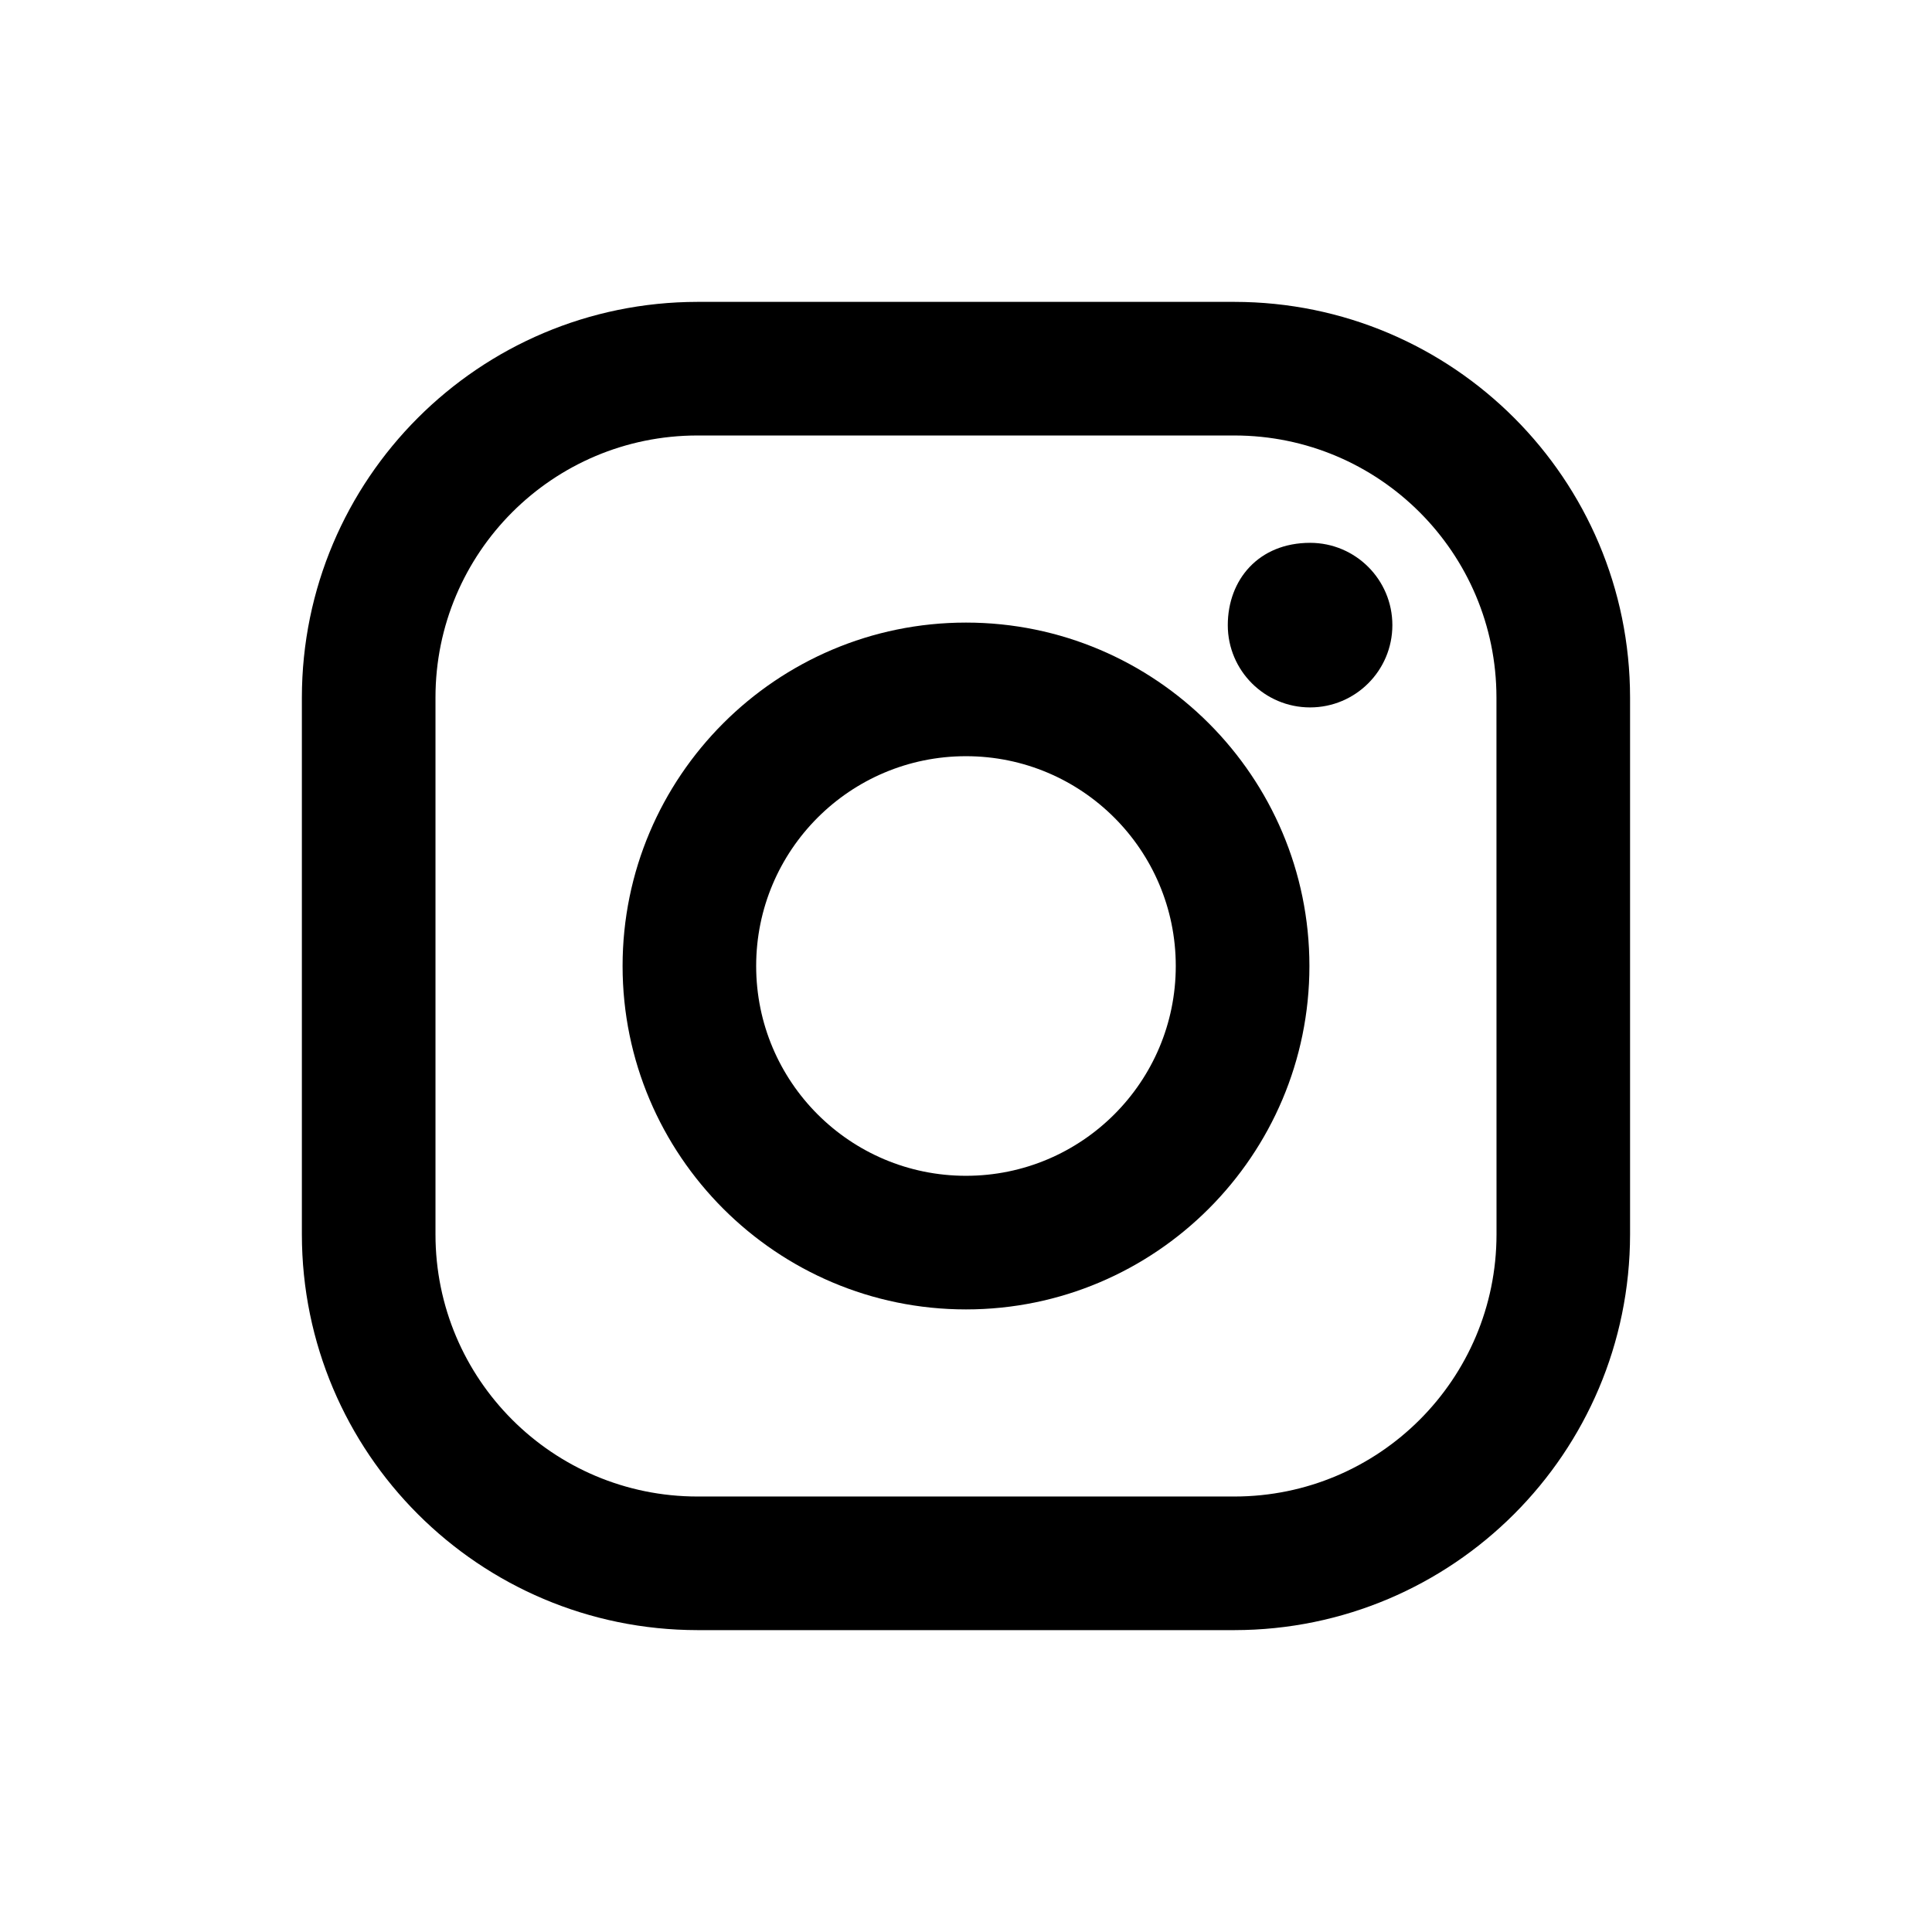
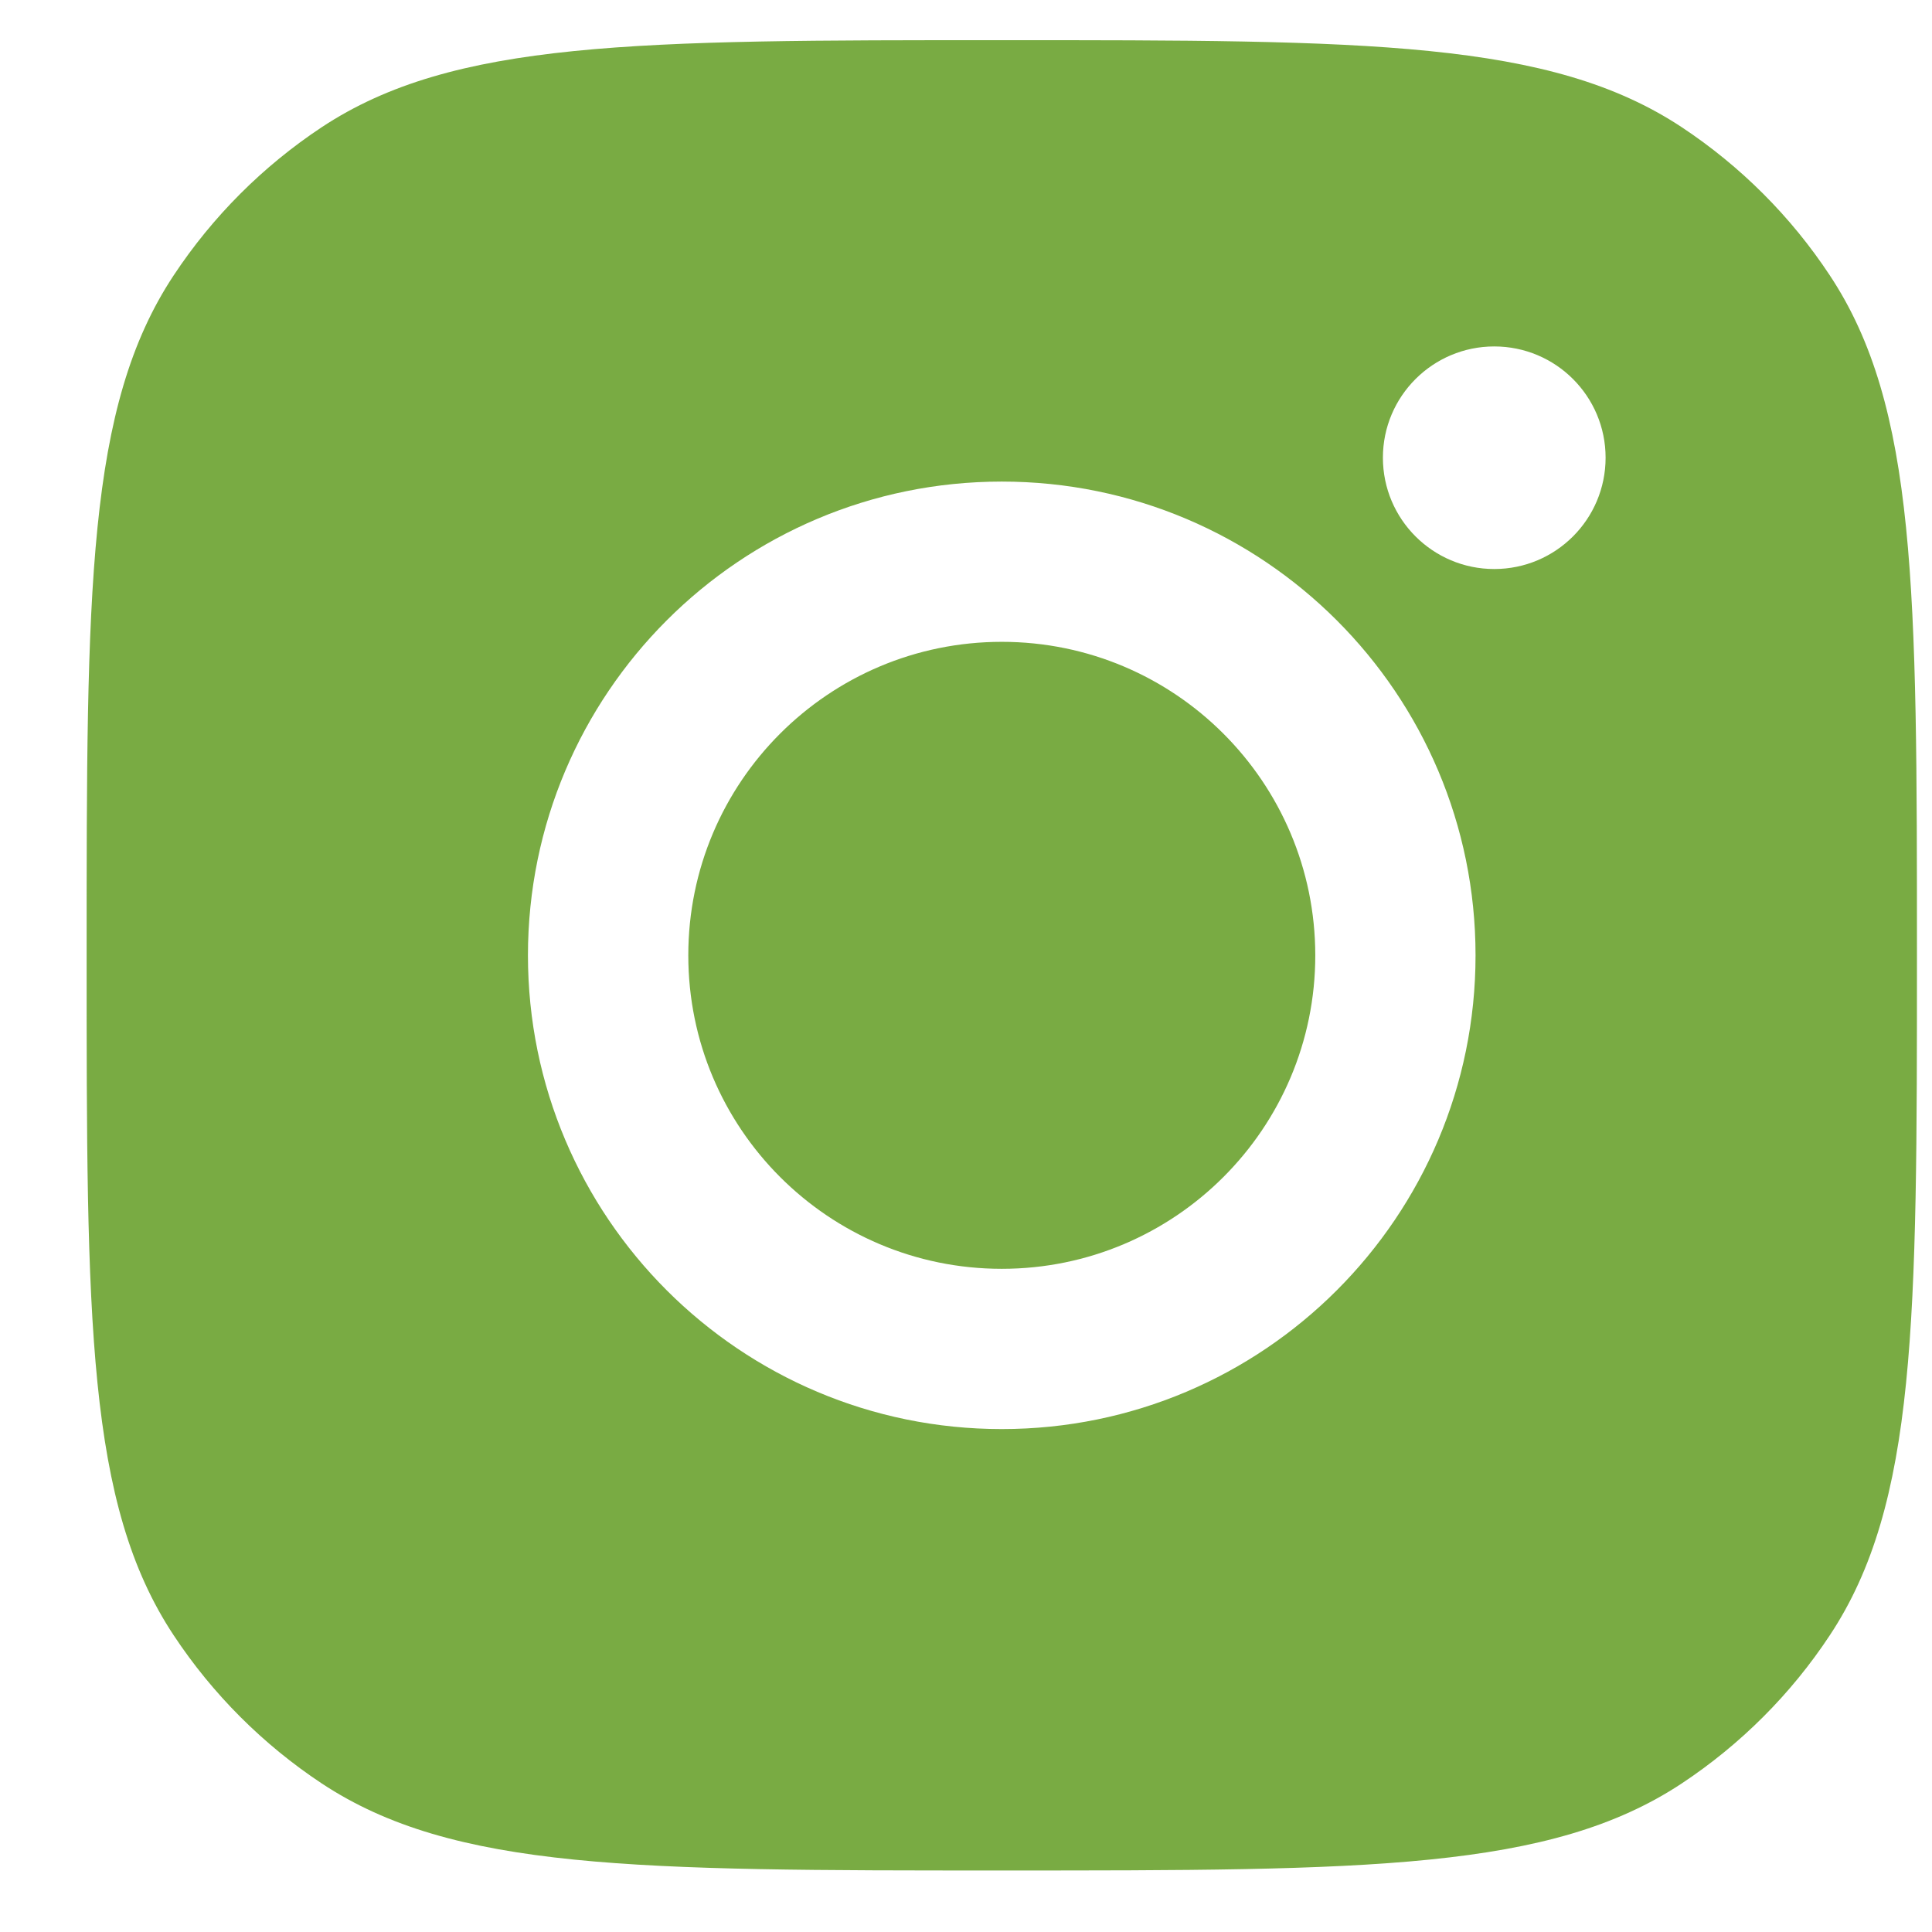
- <svg xmlns="http://www.w3.org/2000/svg" fill="#000000" width="800px" height="800px" viewBox="0 0 32 32">
-   <path d="M20.445 5h-8.891A6.559 6.559 0 0 0 5 11.554v8.891A6.559 6.559 0 0 0 11.554 27h8.891a6.56 6.56 0 0 0 6.554-6.555v-8.891A6.557 6.557 0 0 0 20.445 5zm4.342 15.445a4.343 4.343 0 0 1-4.342 4.342h-8.891a4.341 4.341 0 0 1-4.341-4.342v-8.891a4.34 4.34 0 0 1 4.341-4.341h8.891a4.342 4.342 0 0 1 4.341 4.341l.001 8.891z" />
-   <path d="M16 10.312c-3.138 0-5.688 2.551-5.688 5.688s2.551 5.688 5.688 5.688 5.688-2.551 5.688-5.688-2.55-5.688-5.688-5.688zm0 9.163a3.475 3.475 0 1 1-.001-6.95 3.475 3.475 0 0 1 .001 6.95zM21.7 8.991a1.363 1.363 0 1 1-1.364 1.364c0-.752.51-1.364 1.364-1.364z" />
+ <svg xmlns="http://www.w3.org/2000/svg" width="19" height="19" viewBox="0 0 19 19" fill="none">
+   <path d="M9.852 0.395C13.447 0.395 15.244 0.395 16.539 1.251C17.117 1.634 17.613 2.129 17.995 2.708C18.852 4.002 18.852 5.8 18.852 9.395C18.852 12.99 18.852 14.788 17.995 16.082C17.613 16.661 17.117 17.156 16.539 17.539C15.244 18.395 13.447 18.395 9.852 18.395C6.256 18.395 4.459 18.395 3.164 17.539C2.586 17.156 2.091 16.661 1.708 16.082C0.851 14.788 0.852 12.99 0.852 9.395C0.852 5.8 0.851 4.002 1.708 2.708C2.091 2.129 2.586 1.634 3.164 1.251C4.459 0.395 6.256 0.395 9.852 0.395ZM9.852 4.736C7.278 4.736 5.193 6.822 5.192 9.395C5.192 11.968 7.278 14.054 9.852 14.054C12.425 14.054 14.511 11.968 14.511 9.395C14.511 6.822 12.425 4.736 9.852 4.736ZM9.852 6.312C11.554 6.312 12.934 7.692 12.935 9.395C12.935 11.098 11.554 12.478 9.852 12.478C8.149 12.478 6.769 11.098 6.769 9.395C6.769 7.692 8.149 6.312 9.852 6.312ZM14.695 3.407C14.091 3.407 13.6 3.897 13.6 4.501C13.6 5.106 14.091 5.596 14.695 5.596C15.3 5.596 15.79 5.106 15.79 4.501C15.79 3.897 15.3 3.407 14.695 3.407Z" fill="#79AB43" />
</svg>
